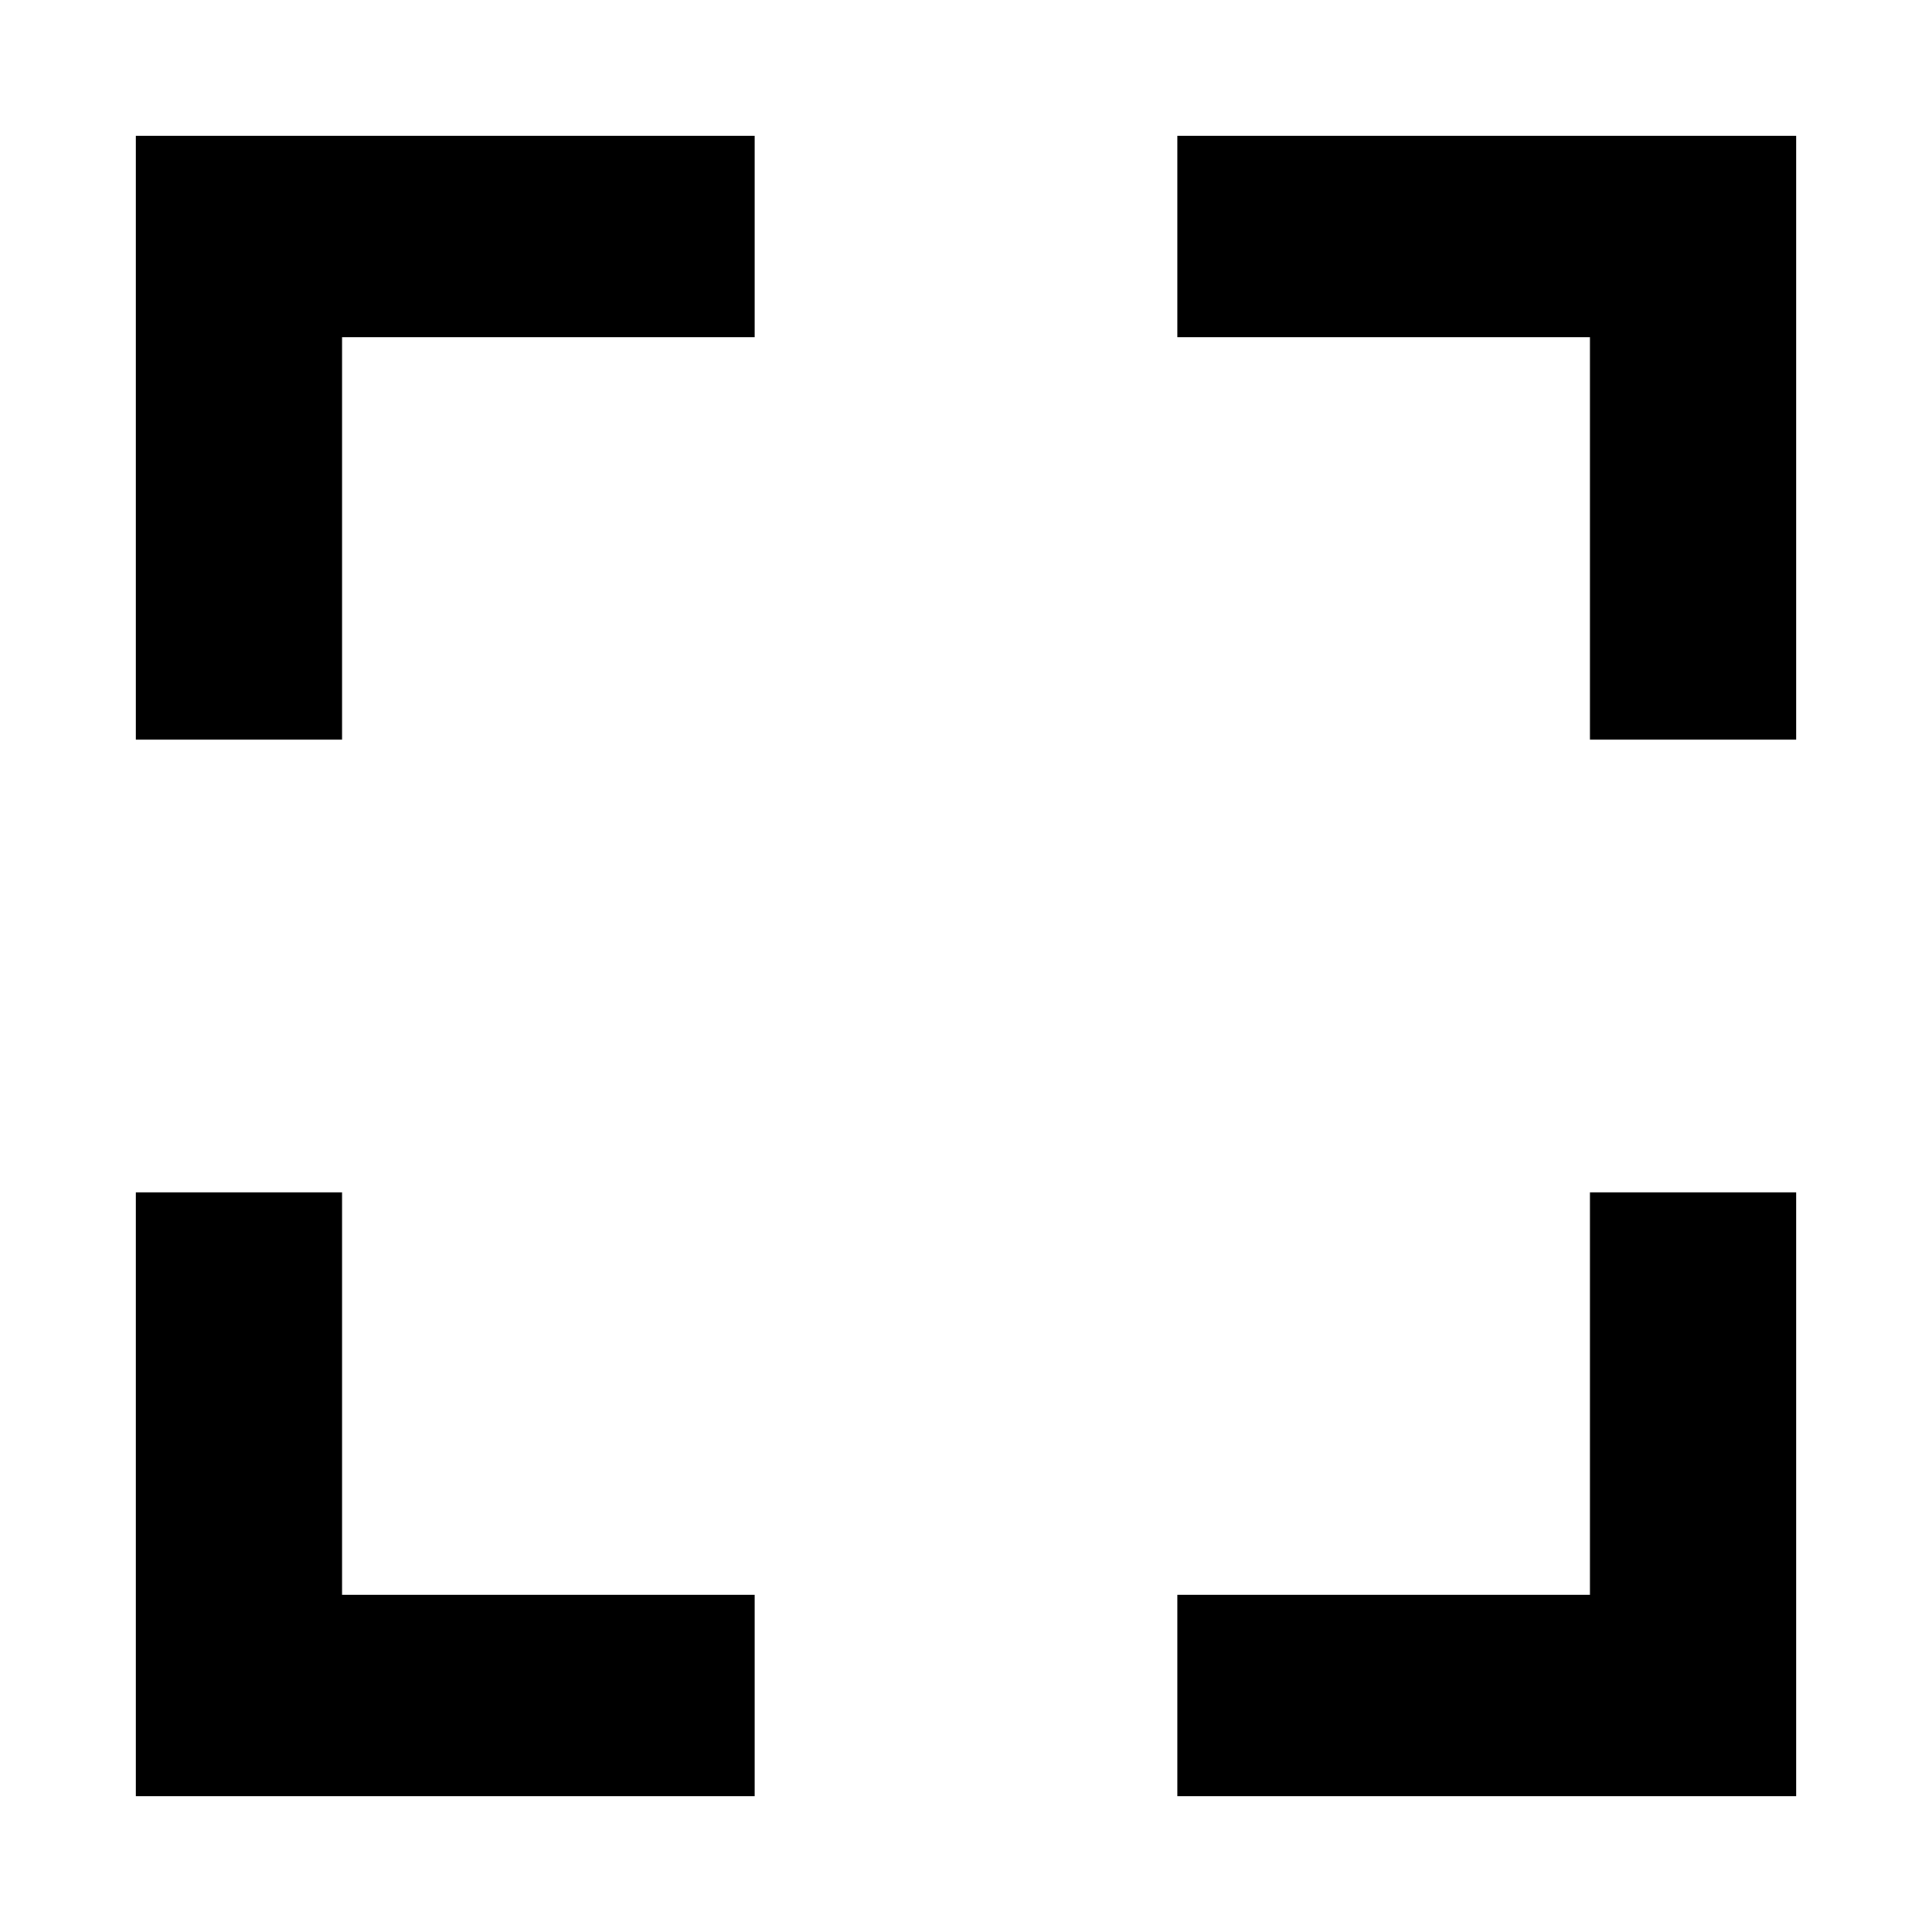
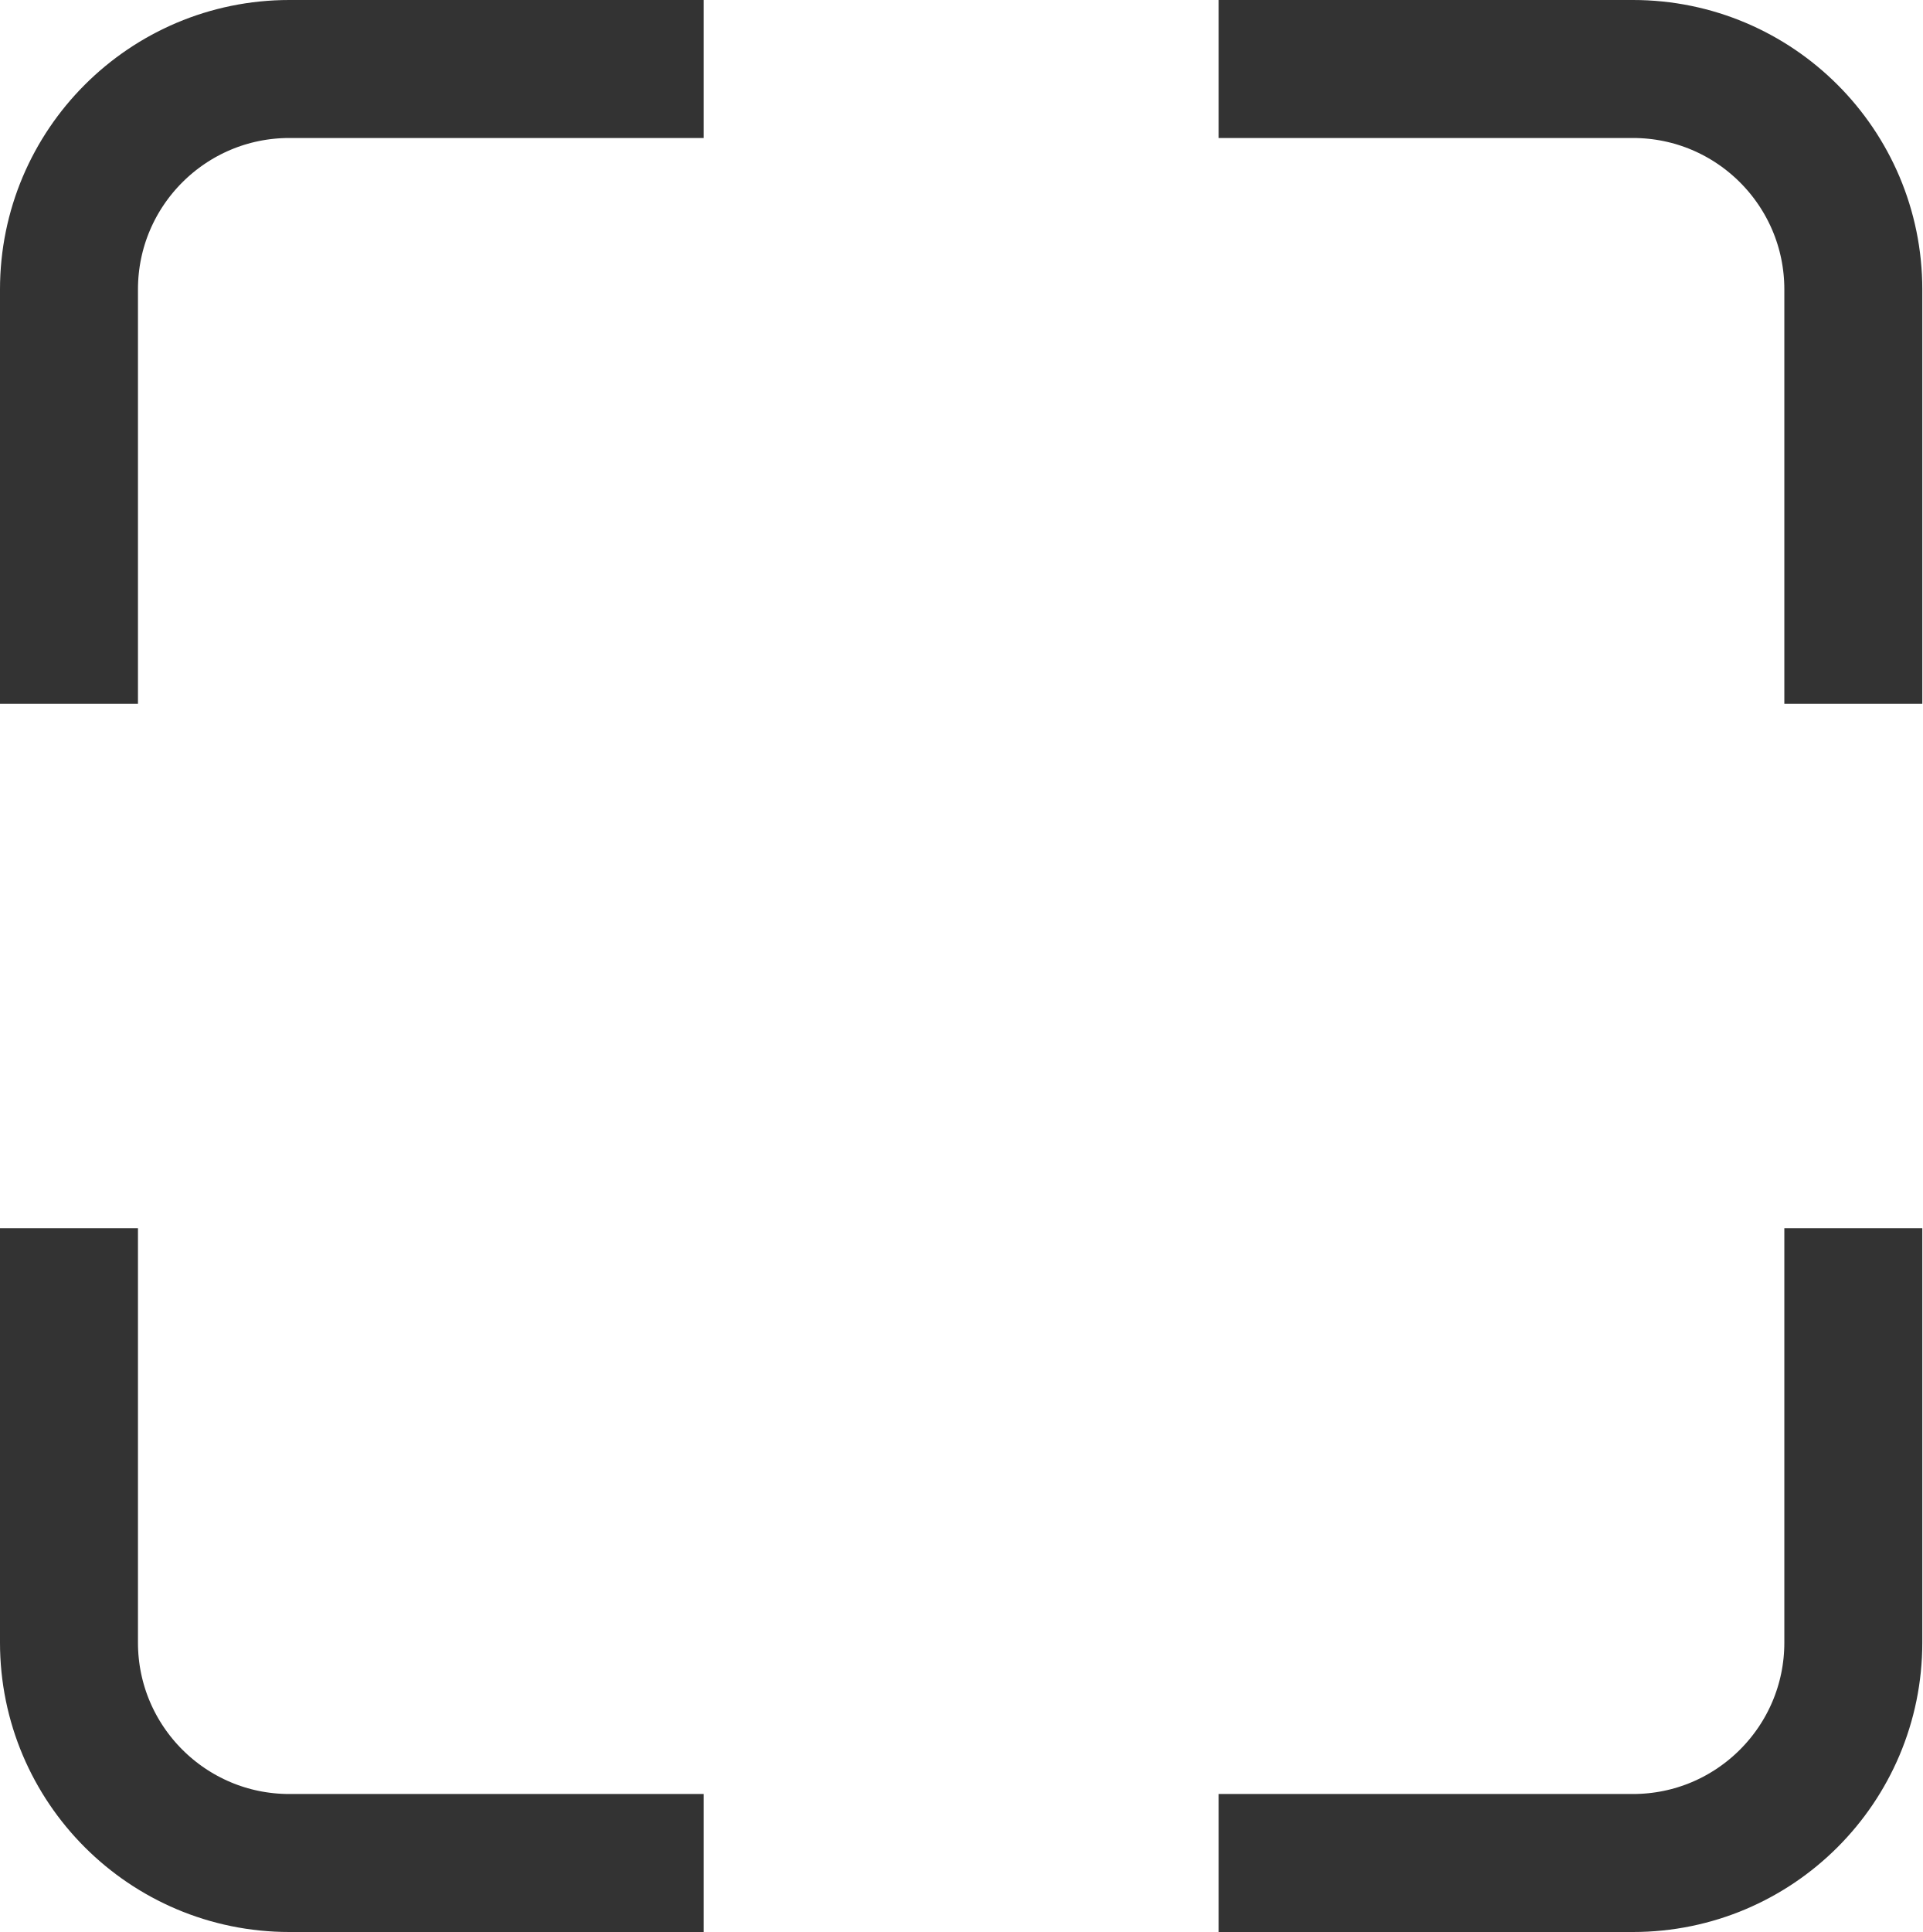
- <svg xmlns="http://www.w3.org/2000/svg" width="128px" height="128px" viewBox="0 0 128 128" version="1.1">
-   <defs />
-   <g id="Icon_EnterFullscreen" stroke="none" stroke-width="1" fill="none" fill-rule="evenodd">
-     <g id="Group" transform="translate(9, 9)" fill="#000000">
-       <polygon id="Path" points="96.336 40 96.336 13.336 69 13.336 69 0 110 0 110 40" />
-       <polygon id="Path" transform="translate(89.5, 90) scale(1, -1) translate(-89.5, -90) " points="96.336 110 96.336 83.336 69 83.336 69 70 110 70 110 110" />
-       <polygon id="Path" transform="translate(20.5, 90) scale(-1, -1) translate(-20.5, -90) " points="27.336 110 27.336 83.336 0 83.336 0 70 41 70 41 110" />
-       <polygon id="Path" transform="translate(20.5, 20) scale(-1, 1) translate(-20.5, -20) " points="27.336 40 27.336 13.336 0 13.336 0 0 41 0 41 40" />
-     </g>
+ <svg xmlns="http://www.w3.org/2000/svg" id="Layer_2" data-name="Layer 2" viewBox="0 0 209 210">
+   <defs>
+     <style>
+       .cls-1 {
+         fill: none;
+         stroke: #333;
+         stroke-miterlimit: 10;
+         stroke-width: 15px;
+       }
+     </style>
+   </defs>
+   <g id="Layer_1-2" data-name="Layer 1">
+     <path class="cls-1" d="M7.5,76.5V31.46c0-13.23,10.73-23.96,23.96-23.96h45.04" />
+     <path class="cls-1" d="M76.5,202.5H31.46c-13.23,0-23.96-10.73-23.96-23.96v-45.04" />
+     <path class="cls-1" d="M201.5,133.5v45.04c0,13.23-10.73,23.96-23.96,23.96h-45.04" />
+     <path class="cls-1" d="M132.5,7.5h45.04c13.23,0,23.96,10.73,23.96,23.96v45.04" />
  </g>
</svg>
